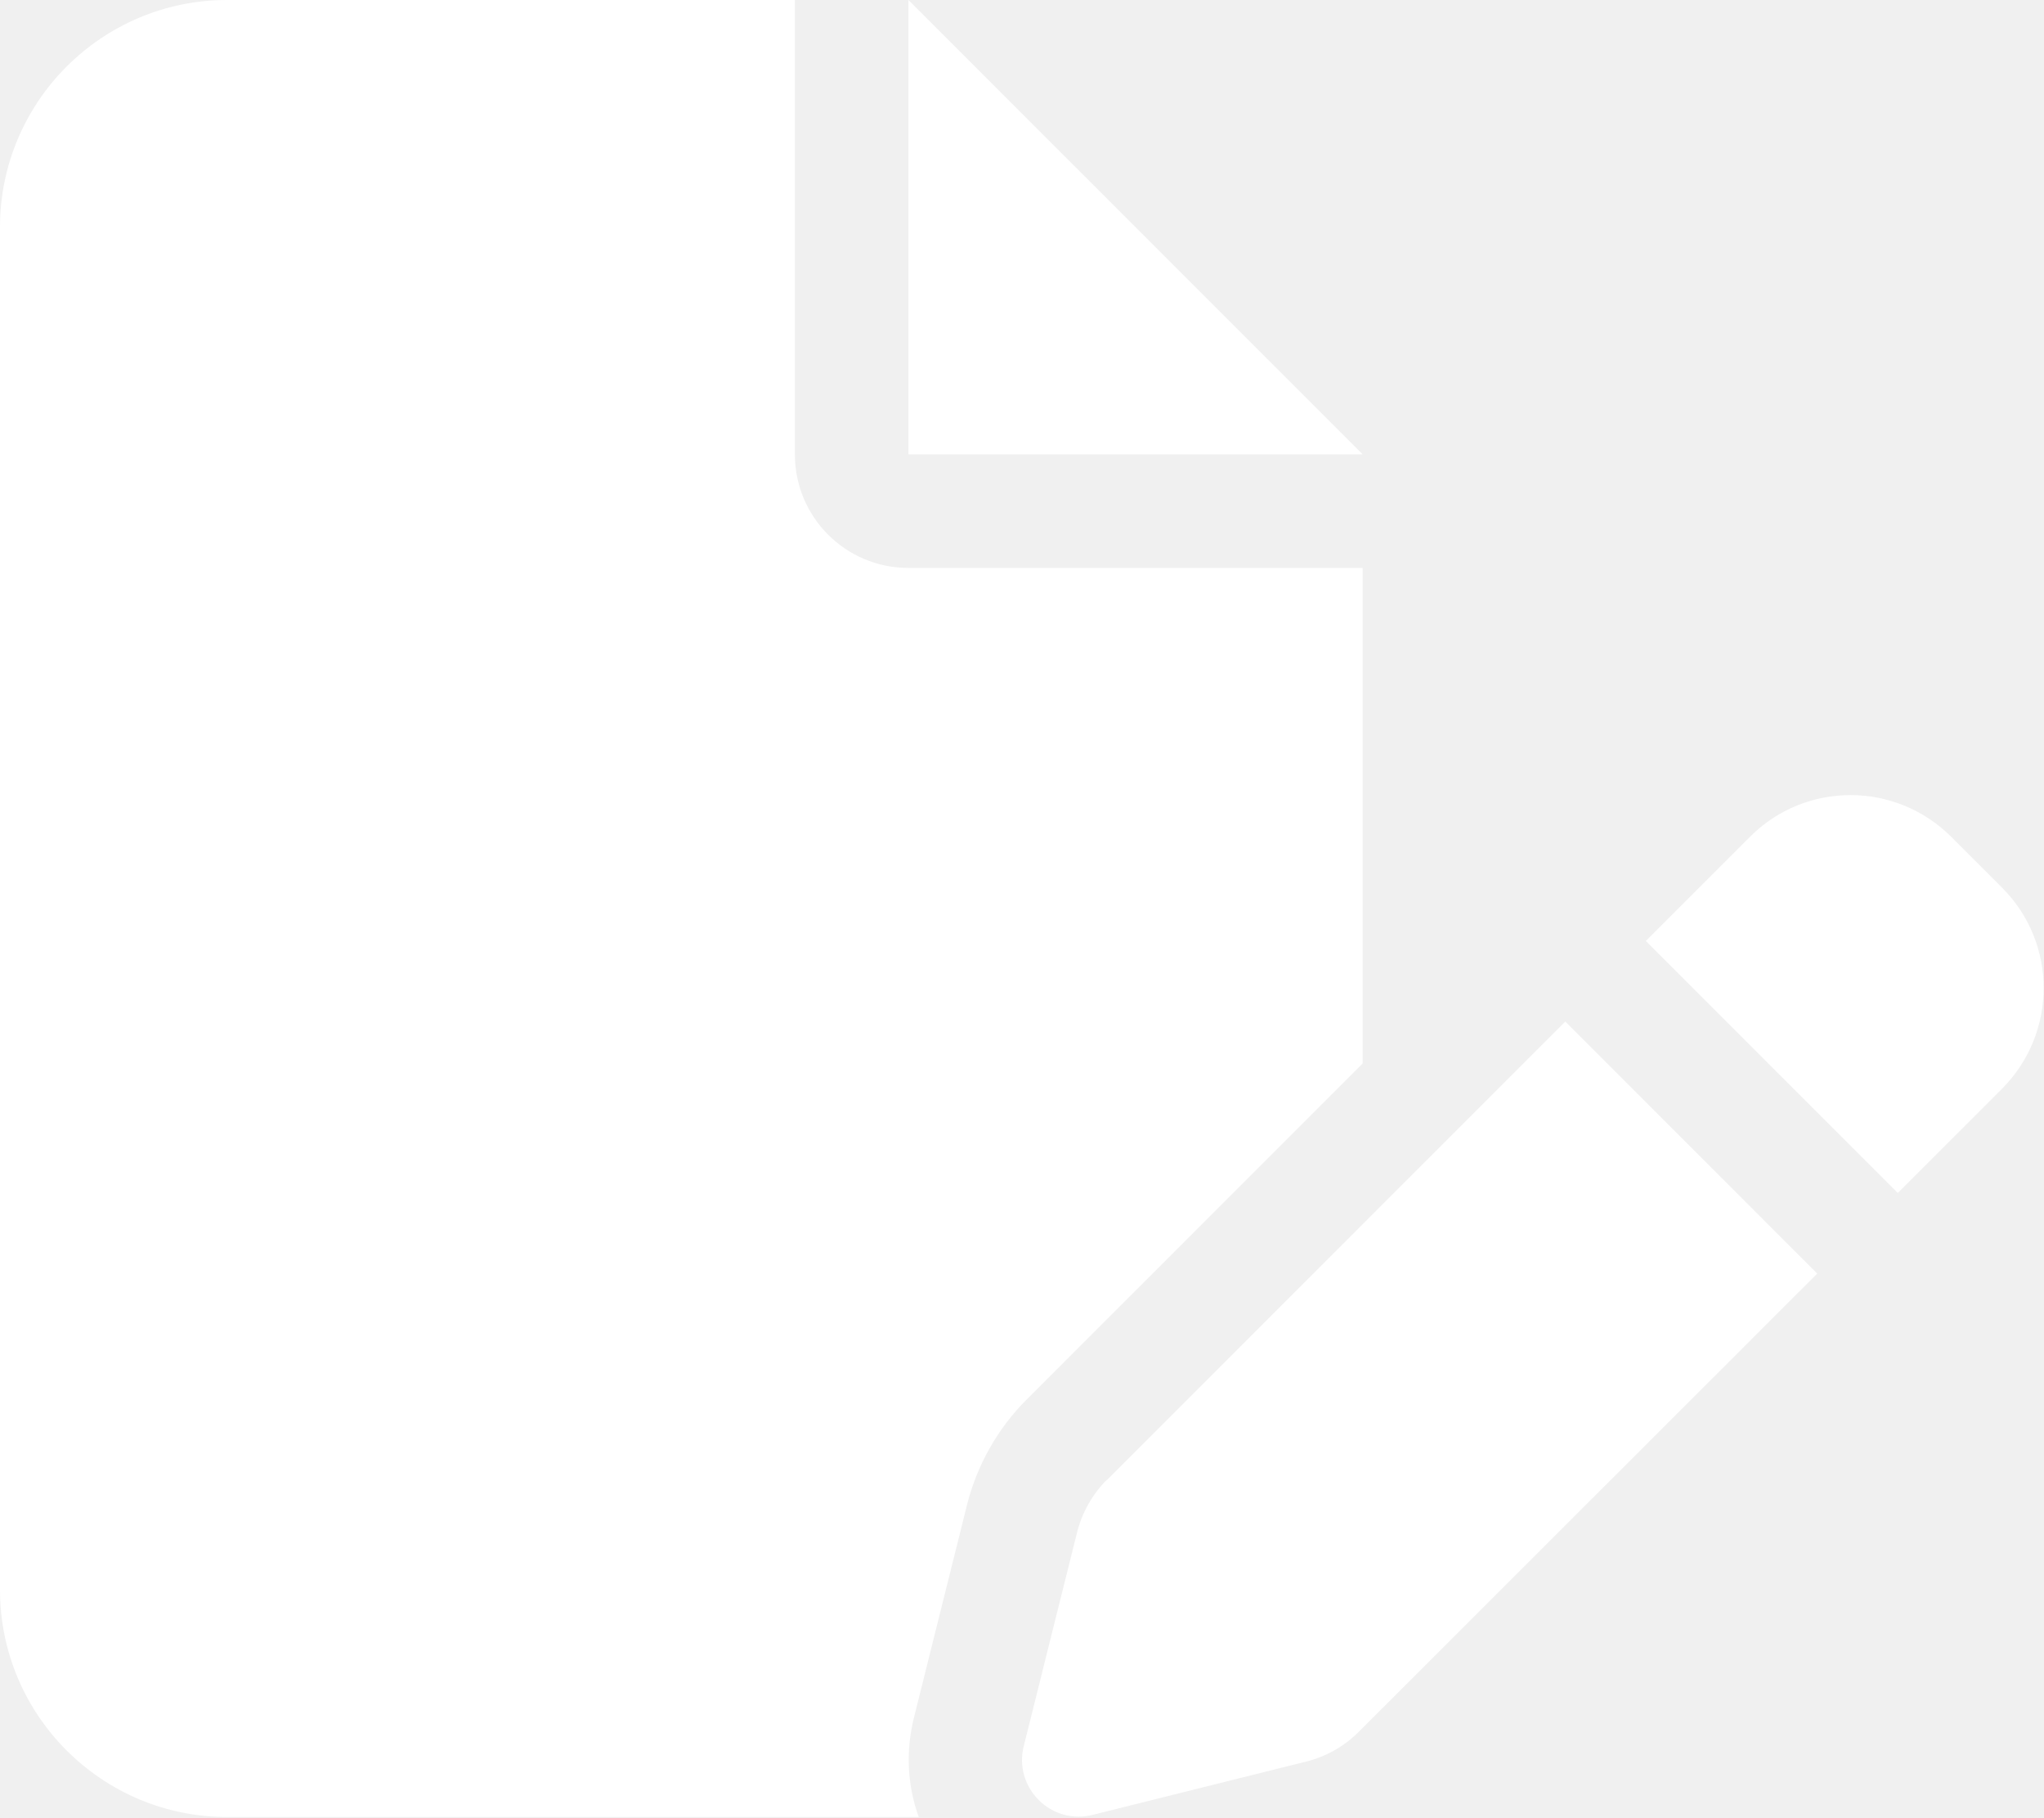
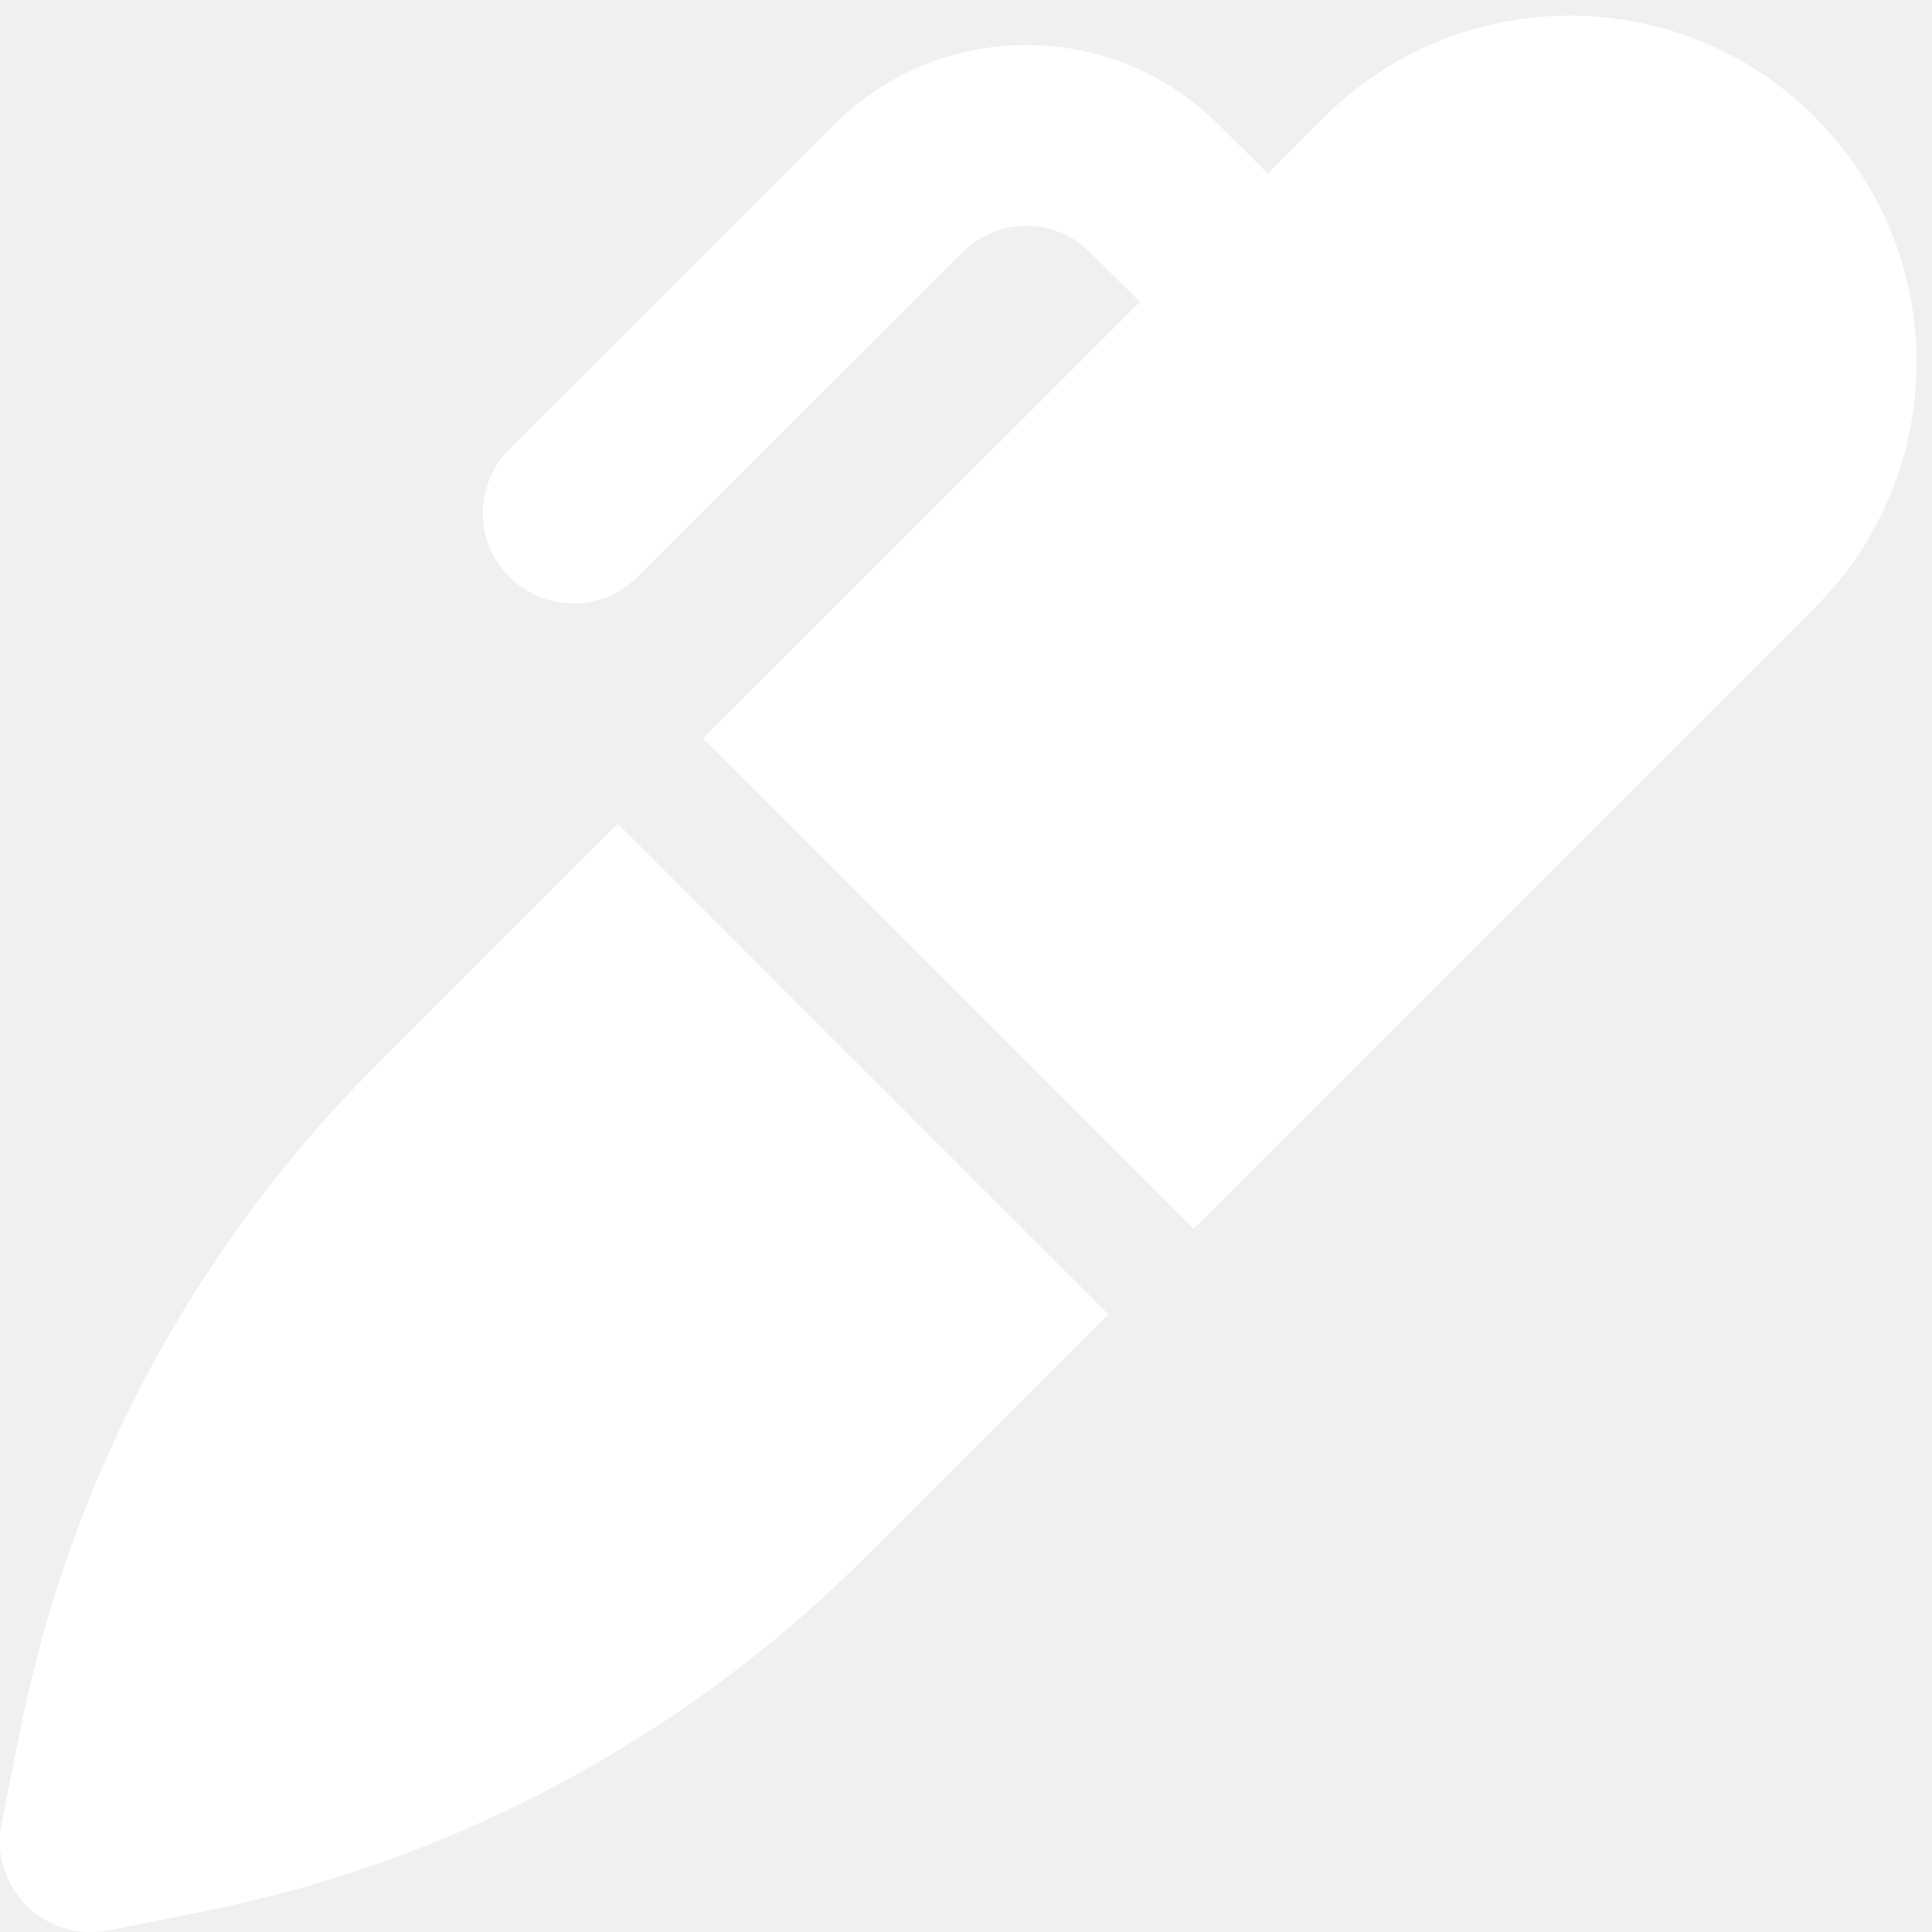
- <svg xmlns="http://www.w3.org/2000/svg" viewBox="0 0 576 512">
-   <path fill="#ffffff" d="M0 64C0 28.7 28.7 0 64 0H224V128c0 17.7 14.3 32 32 32H384V299.6l-94.7 94.7c-8.2 8.2-14 18.5-16.8 29.7l-15 60.1c-2.3 9.4-1.8 19 1.4 27.8H64c-35.3 0-64-28.7-64-64V64zm384 64H256V0L384 128zM549.8 235.7l14.4 14.4c15.6 15.6 15.6 40.9 0 56.6l-29.4 29.4-71-71 29.4-29.4c15.6-15.6 40.9-15.6 56.6 0zM311.9 417L441.1 287.8l71 71L382.9 487.9c-4.1 4.1-9.2 7-14.9 8.4l-60.1 15c-5.5 1.4-11.2-.2-15.2-4.2s-5.6-9.7-4.2-15.2l15-60.1c1.4-5.6 4.3-10.8 8.4-14.9z" />
+ <svg xmlns="http://www.w3.org/2000/svg" viewBox="0 0 512 512">
+   <path fill="#ffffff" d="M481 31C445.1-4.8 386.9-4.8 351 31l-15 15L322.9 33C294.8 4.9 249.2 4.9 221.1 33L135 119c-9.4 9.4-9.4 24.6 0 33.9s24.6 9.4 33.9 0L255 66.9c9.4-9.4 24.6-9.4 33.9 0L302.1 80 186.3 195.7 316.3 325.7 481 161c35.9-35.9 35.9-94.1 0-129.9zM293.7 348.3L163.7 218.3 99.5 282.5c-48 48-80.8 109.2-94.1 175.8l-5 25c-1.6 7.9 .9 16 6.6 21.7s13.8 8.1 21.7 6.6l25-5c66.6-13.3 127.8-46.1 175.8-94.1l64.2-64.2z" />
</svg>
